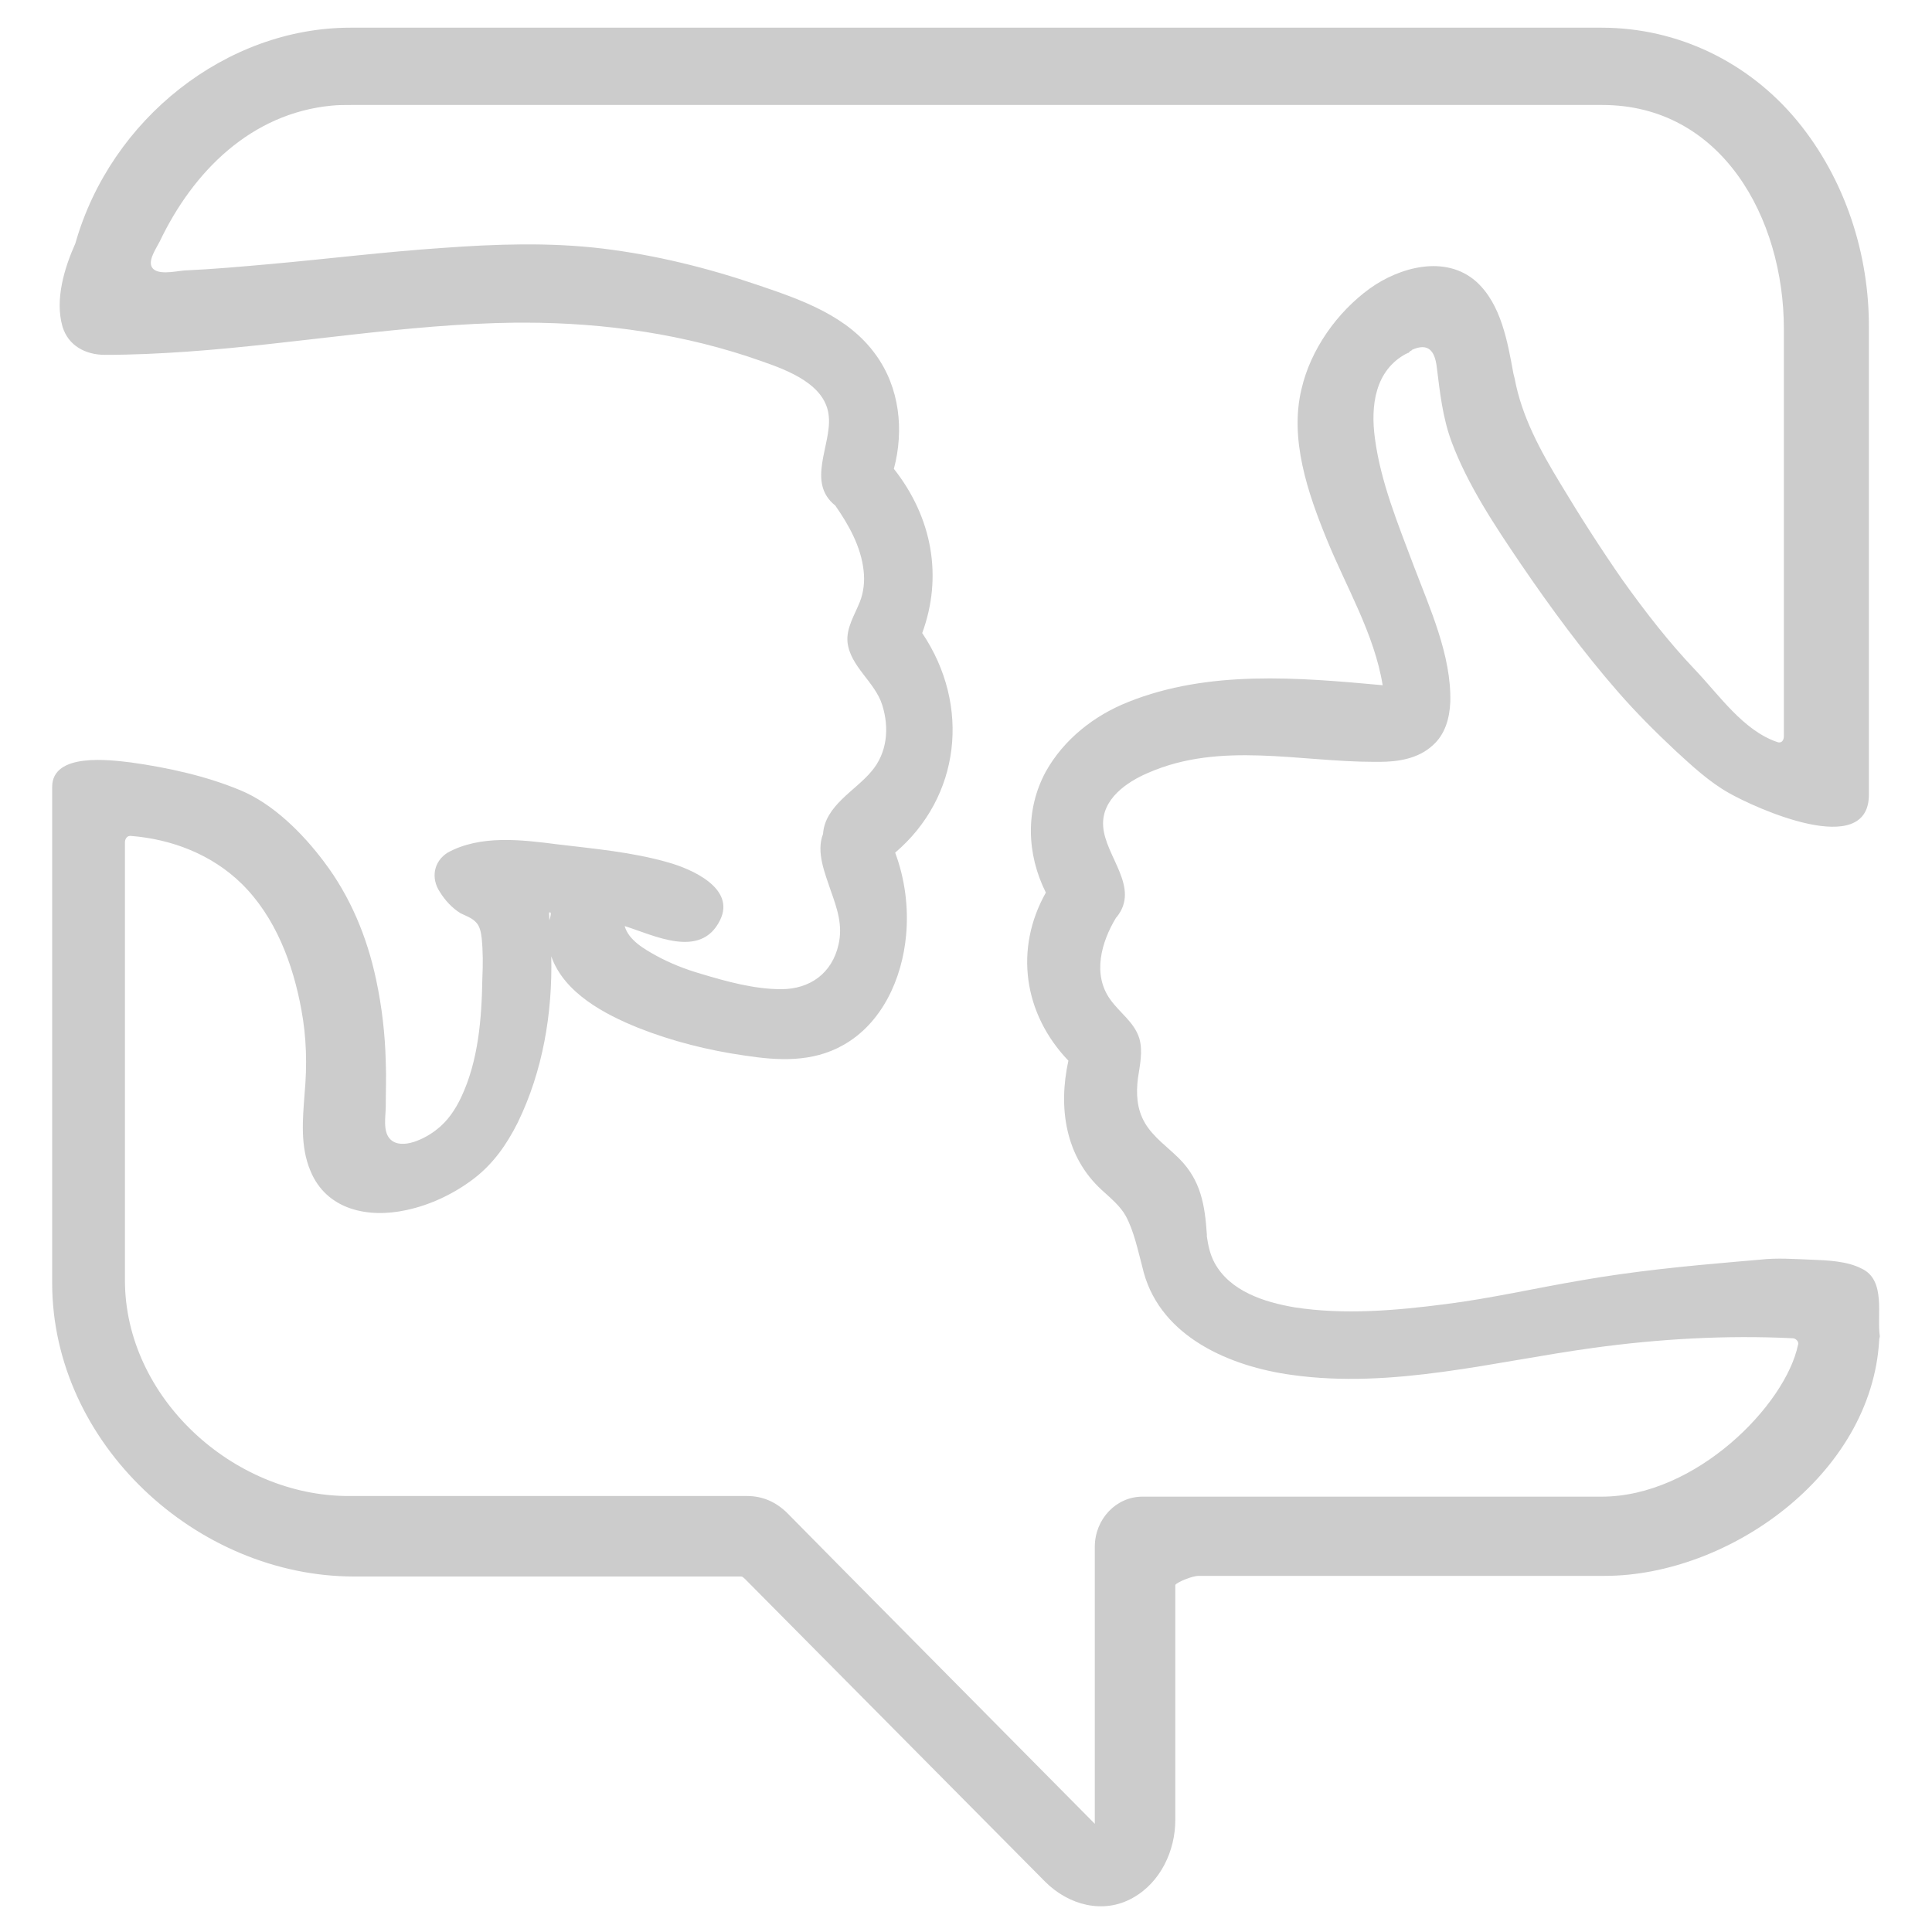
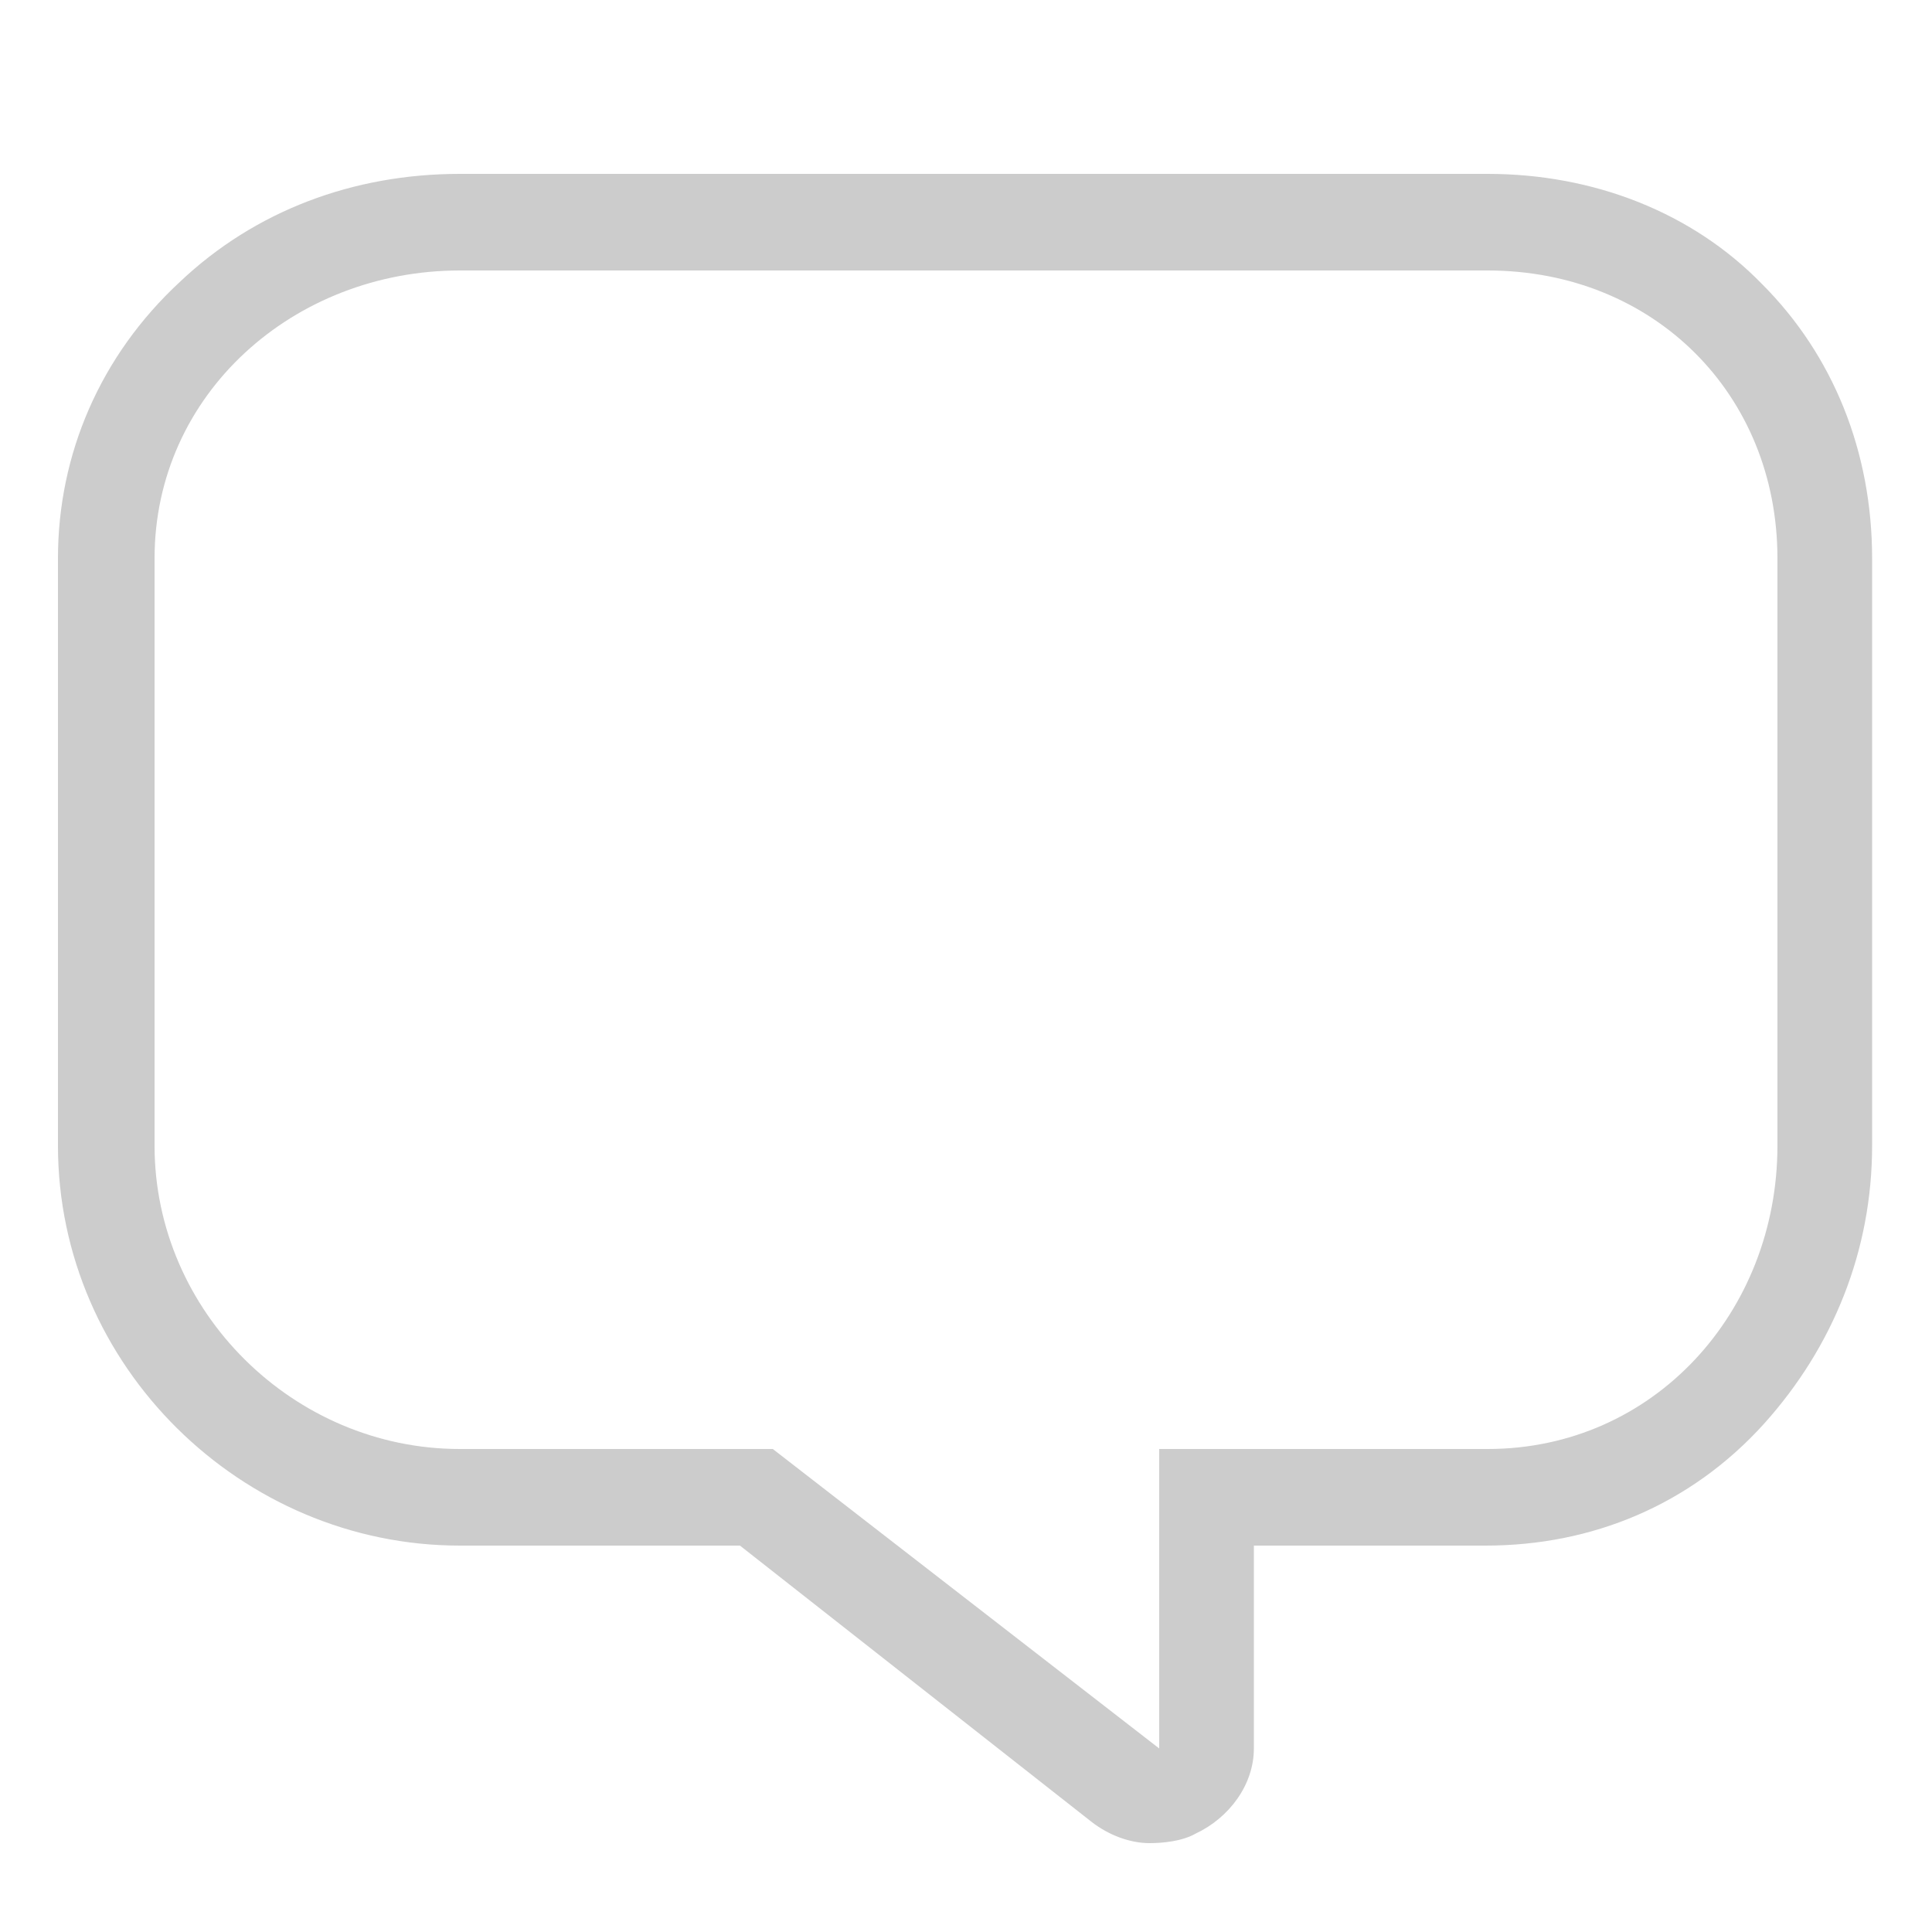
- <svg xmlns="http://www.w3.org/2000/svg" version="1.1" id="Layer_1" x="0px" y="0px" viewBox="0 0 300 300" enable-background="new 0 0 300 300" xml:space="preserve">
-   <g>
-     <path fill="#CCCCCC" d="M291.9,207.5c-0.5-3.2,1-8.7-2.8-10.5c-2.3-1.2-5.4-1.3-7.9-1.4c-2.6-0.1-5.3-0.3-7.9,0l-3.5,0.3   c-8.1,0.7-16.2,1.5-24.2,2.9c-7.1,1.2-14,2.8-21.1,3.7c-7.7,1-15.8,1.7-23.5,0.5c-4.7-0.8-10-2.5-12.4-6.9c-0.7-1.3-1-2.7-1.2-4.1   l0-0.3c-0.3-4.5-0.9-8.4-4.3-11.8c-1.8-1.8-4-3.3-5.3-5.5c-1.3-2.2-1.4-4.6-1.1-7c0.3-2,0.8-4.2,0.2-6.2c-0.8-2.5-3-3.9-4.5-6   c-2.8-3.9-1.4-8.9,0.9-12.7l0.1-0.1c3.7-4.6-1.8-9.4-2.1-14.1c-0.3-4.2,3.7-6.9,7-8.3c11.2-4.9,23.4-1.7,35.1-1.7l0.8,0   c2.9,0,6-0.5,8.2-2.5c2-1.7,2.7-4.3,2.8-6.8c0.2-7.2-3.2-14.6-5.7-21.2c-2.4-6.4-5.1-12.9-6-19.7c-0.7-5.1,0-10.6,4.9-13.2   c0.1,0,0.1,0,0.2-0.1l0.1,0l0.3-0.3c0.1,0,0.2-0.1,0.3-0.2c2.5-1.1,3.5,0.2,3.8,2.7c0.5,4,0.9,7.8,2.3,11.6   c2.5,6.7,6.7,13,10.7,18.9c4.7,6.9,9.7,13.7,15.2,20c2.8,3.2,5.8,6.2,8.9,9.1c2.5,2.3,5.2,4.8,8.2,6.5c4.2,2.4,21.8,10.4,21.8,0.3   V51.1c0.1-11.6-3.7-23.3-11.1-32.3c-7.5-9.1-18.5-14.5-30.4-14.5H54.4c-19.2,0-37.2,14.1-42.7,33.5c-1.7,3.8-3.2,8.7-2,12.9   c0.9,3,3.6,4.4,6.6,4.4c4.3,0,8.5-0.2,12.8-0.5c17-1.2,33.9-4.3,51-4.5h1.3c12.5,0,25.1,1.8,36.9,6c4,1.4,10,3.6,10.4,8.6   c0.4,4.5-3.5,10.2,1,13.8c2.1,3,4,6.4,4.4,10.1c0.2,1.7,0,3.4-0.6,4.9c-0.8,2-2.1,4-1.9,6.2c0.4,3.8,4.3,6.2,5.4,9.8   c1.1,3.5,0.8,7.4-1.7,10.3c-2.5,3-7.2,5.3-7.5,9.7c-1.1,2.8,0.3,6.1,1.2,8.8c1,2.8,1.9,5.4,1.2,8.4c-1,4.4-4.4,6.9-8.9,6.9   c-4.2,0-8.5-1.2-12.5-2.4c-2.4-0.7-4.7-1.6-6.9-2.8c-1.8-1-4.3-2.4-4.9-4.6c4.5,1.4,11.8,5.2,14.8-0.9c2.5-5-4.5-8-8.1-9   c-5.6-1.6-11.4-2.1-17.2-2.8c-5.5-0.7-11.9-1.5-17,1.3c-2.2,1.4-2.6,4-1.2,6.1c0.8,1.3,1.9,2.5,3.2,3.3c0.8,0.4,1.7,0.7,2.3,1.3   c0.7,0.6,0.9,1.7,1,2.6c0.2,2,0.2,4.1,0.1,6.2c-0.1,6.2-0.6,12.8-3.3,18.5c-0.9,1.9-2.1,3.7-3.8,5c-1.6,1.3-5.4,3.3-7.2,1.5   c-1.2-1.2-0.7-3.6-0.7-5.1c0-2.3,0.1-4.6,0-6.9c-0.1-4.3-0.6-8.6-1.5-12.8c-1.4-6.6-4-12.9-8.1-18.3c-3.3-4.4-7.9-9-13-11.1   c-5.3-2.2-11.2-3.5-16.9-4.3c-3.3-0.4-12.3-1.6-12.3,3.8v77c0,24.9,22.4,45.6,46.9,45.6h60c0.2,0,0.3,0,0.7,0.4l46.6,47   c3.6,3.6,9,5.1,13.6,2.5c4.3-2.4,6.6-7.3,6.6-12.1v-36.5c0.4-0.5,2.7-1.4,3.6-1.4h63.1c19.1,0,41.4-15.6,42.6-36.6v-0.1   L291.9,207.5z M248.7,232.4h-71.3c-4.1,0-7.4,3.5-7.4,7.8v42.4c0,0.1,0,0.3,0,0.6c0,0,0,0,0,0L130,242.8l-7.7-7.8   c-1.8-1.8-3.9-2.7-6.3-2.7H54.4l-0.3,0c-17.9,0-34.7-15.3-34.7-33.5v-68c0-0.5,0.3-1,0.8-1l0.1,0c6.4,0.5,12.6,2.9,17.2,7.4   c5.3,5.2,8,12.5,9.3,19.6c0.8,4.3,0.9,8.6,0.5,13c-0.3,4-0.7,8.2,0.9,12c2.5,6.1,9,7.4,14.9,6.1c3.8-0.8,7.5-2.6,10.5-4.9   c3-2.3,5.1-5.3,6.8-8.7c3.9-8,5.4-17,5.2-25.8c2,5.7,8.3,9,13.5,11.1c5.3,2.1,10.9,3.5,16.5,4.3c5.2,0.8,10.5,1.1,15.3-1.6   c6.1-3.4,9.2-10.4,9.8-17.1c0.4-4.3-0.2-8.8-1.7-12.8c10.1-8.6,11.8-22.8,4.2-34.1c3.2-8.7,1.6-17.9-4.4-25.5   c1.6-6,0.9-12.6-2.8-17.7c-4.3-6-11.4-8.5-18.2-10.8c-7.9-2.7-16-4.7-24.2-5.7c-8.3-1-16.7-0.7-24.9-0.1C59.8,39.1,50.9,40.2,42,41   c-4.5,0.4-8.9,0.8-13.4,1c-1.3,0.1-4.5,0.9-5.1-0.7c-0.4-1.1,0.8-2.8,1.3-3.8c5.2-10.9,14.2-19.9,26.7-21.1c1-0.1,2-0.1,3-0.1   h194.3c18.5,0,28.2,17.5,28.2,34.8v63.2c0,0.7-0.4,1.2-1.1,0.9c-5.2-1.8-8.9-7.2-12.6-11.1c-4.2-4.4-7.9-9.2-11.4-14.1   c-3.4-4.9-6.6-9.9-9.6-14.9c-3.1-5.1-6-10.4-7.1-16.3L235,58c-0.9-4.9-1.9-10.8-5.8-14.3c-4.8-4.2-11.9-2.2-16.5,1.1   c-5.1,3.7-9.2,9.5-10.6,15.6c-1.9,7.8,1,16.2,3.9,23.3c3,7.4,7.4,14.7,8.7,22.7c-13.1-1.2-27-2.4-39.5,2.6   c-5.3,2.1-10,5.8-12.8,10.8c-3.2,5.9-3,12.8,0,18.8c-4.9,8.7-3.5,18.8,3.5,26.1c-1.6,7.3-0.5,14.9,5.2,20.1c1.3,1.2,2.8,2.4,3.7,4   c1.3,2.4,1.9,5.4,2.6,8l0.2,0.8c2.8,10.1,13.5,14.6,23,15.9c15.7,2.2,31.4-2.1,46.8-4.2c10.2-1.4,20.6-2,30.9-1.5   c0.3,0,0.5,0.1,0.7,0.3c0.2,0.2,0.3,0.5,0.2,0.7C277.3,218.1,263.4,232.4,248.7,232.4z M85.2,141.6c0.2,0.1,0.3,0.1,0.3,0.1   c0.1,0.3-0.1,0.9-0.2,1.2C85.3,142.5,85.3,142,85.2,141.6C85.5,141.7,85.3,142,85.2,141.6z" />
-   </g>
+ <svg xmlns="http://www.w3.org/2000/svg" version="1.1" id="Layer_1" x="0px" y="0px" viewBox="0 0 100 100" enable-background="new 0 0 100 100" xml:space="preserve">
+   <path fill="#CCCCCC" d="M77,14c8.6,0,15,6.4,15,14.9v30.4C92,67.9,85.6,75,77,75H60v15.5L40,75H23.8C15.2,75,8,67.9,8,59.3V28.9  C8,20.4,15.2,14,23.8,14H77 M77,9H23.8c-5.5,0-10.6,1.9-14.5,5.6C5.2,18.4,3,23.5,3,28.9v30.4C3,70.7,12.5,80,23.8,80h14.5  l18.2,14.3c0.9,0.7,2,1.1,3,1.1c0.7,0,1.7-0.1,2.4-0.5c1.7-0.8,3-2.5,3-4.4V80h12c5.5,0,10.6-2.1,14.4-6.3c3.6-4,5.6-9,5.6-14.4  V28.9c0-5.5-2-10.5-5.7-14.2C87.6,11,82.5,9,77,9L77,9z" />
</svg>
